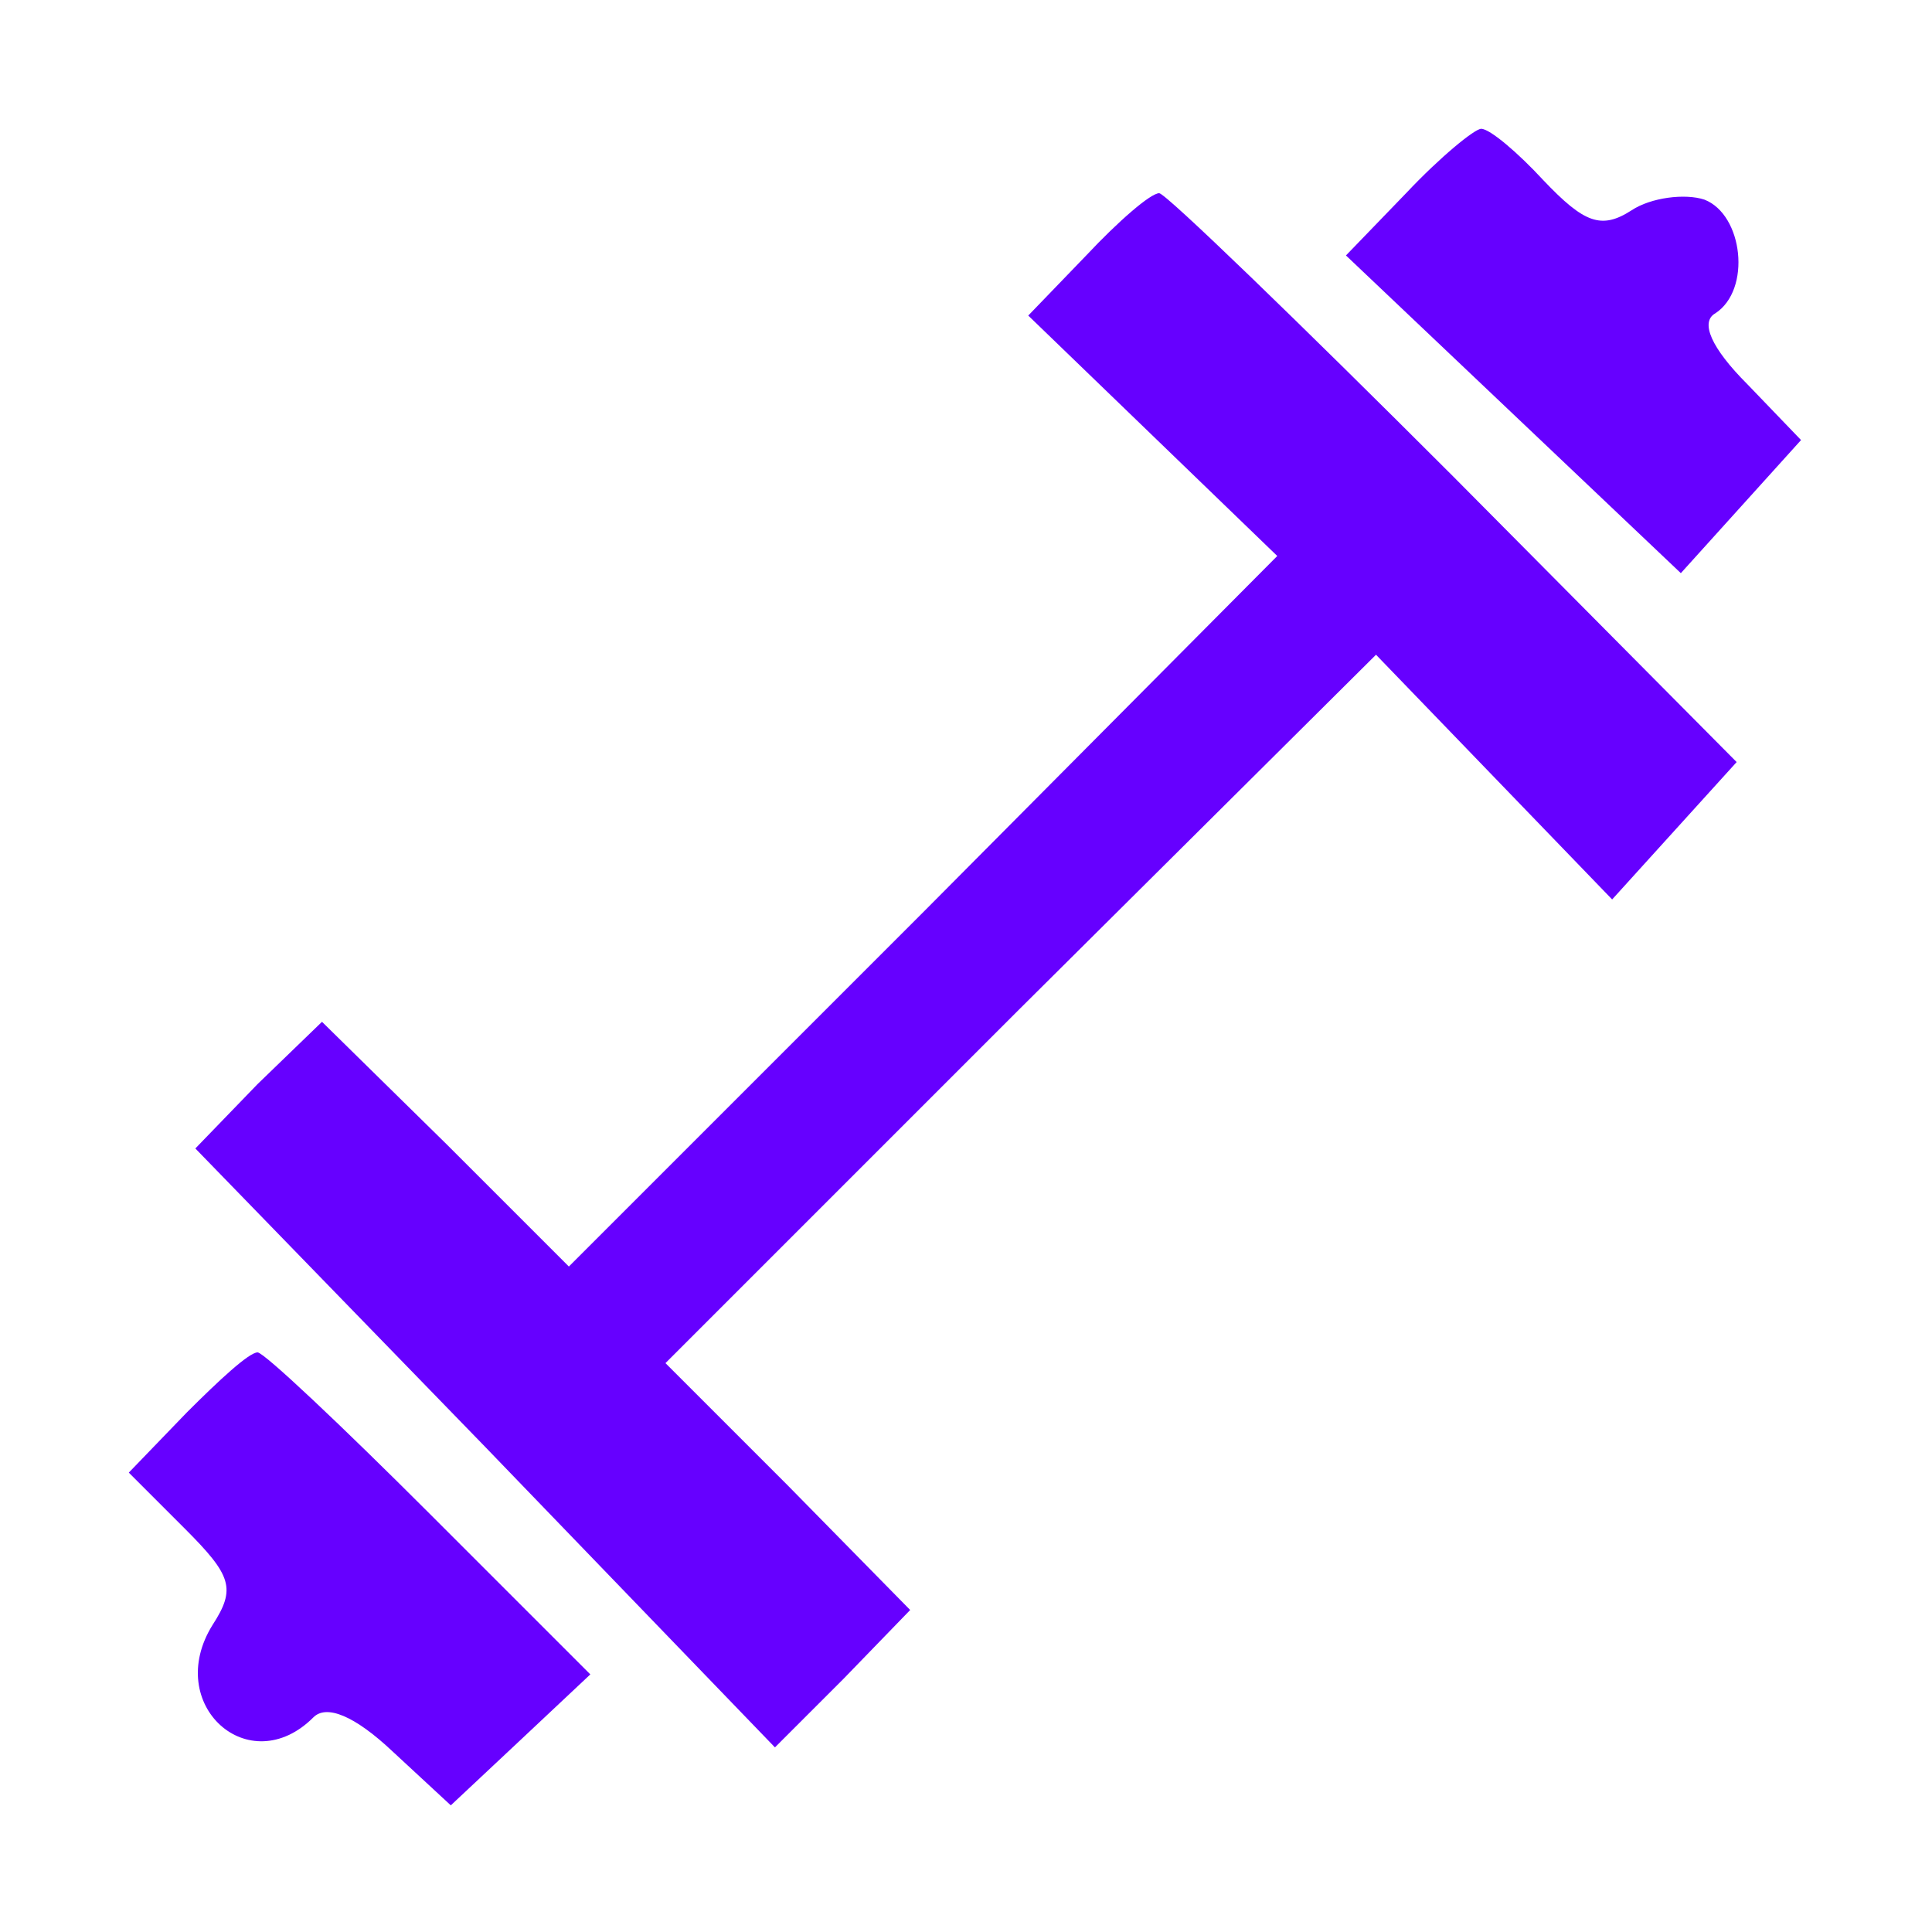
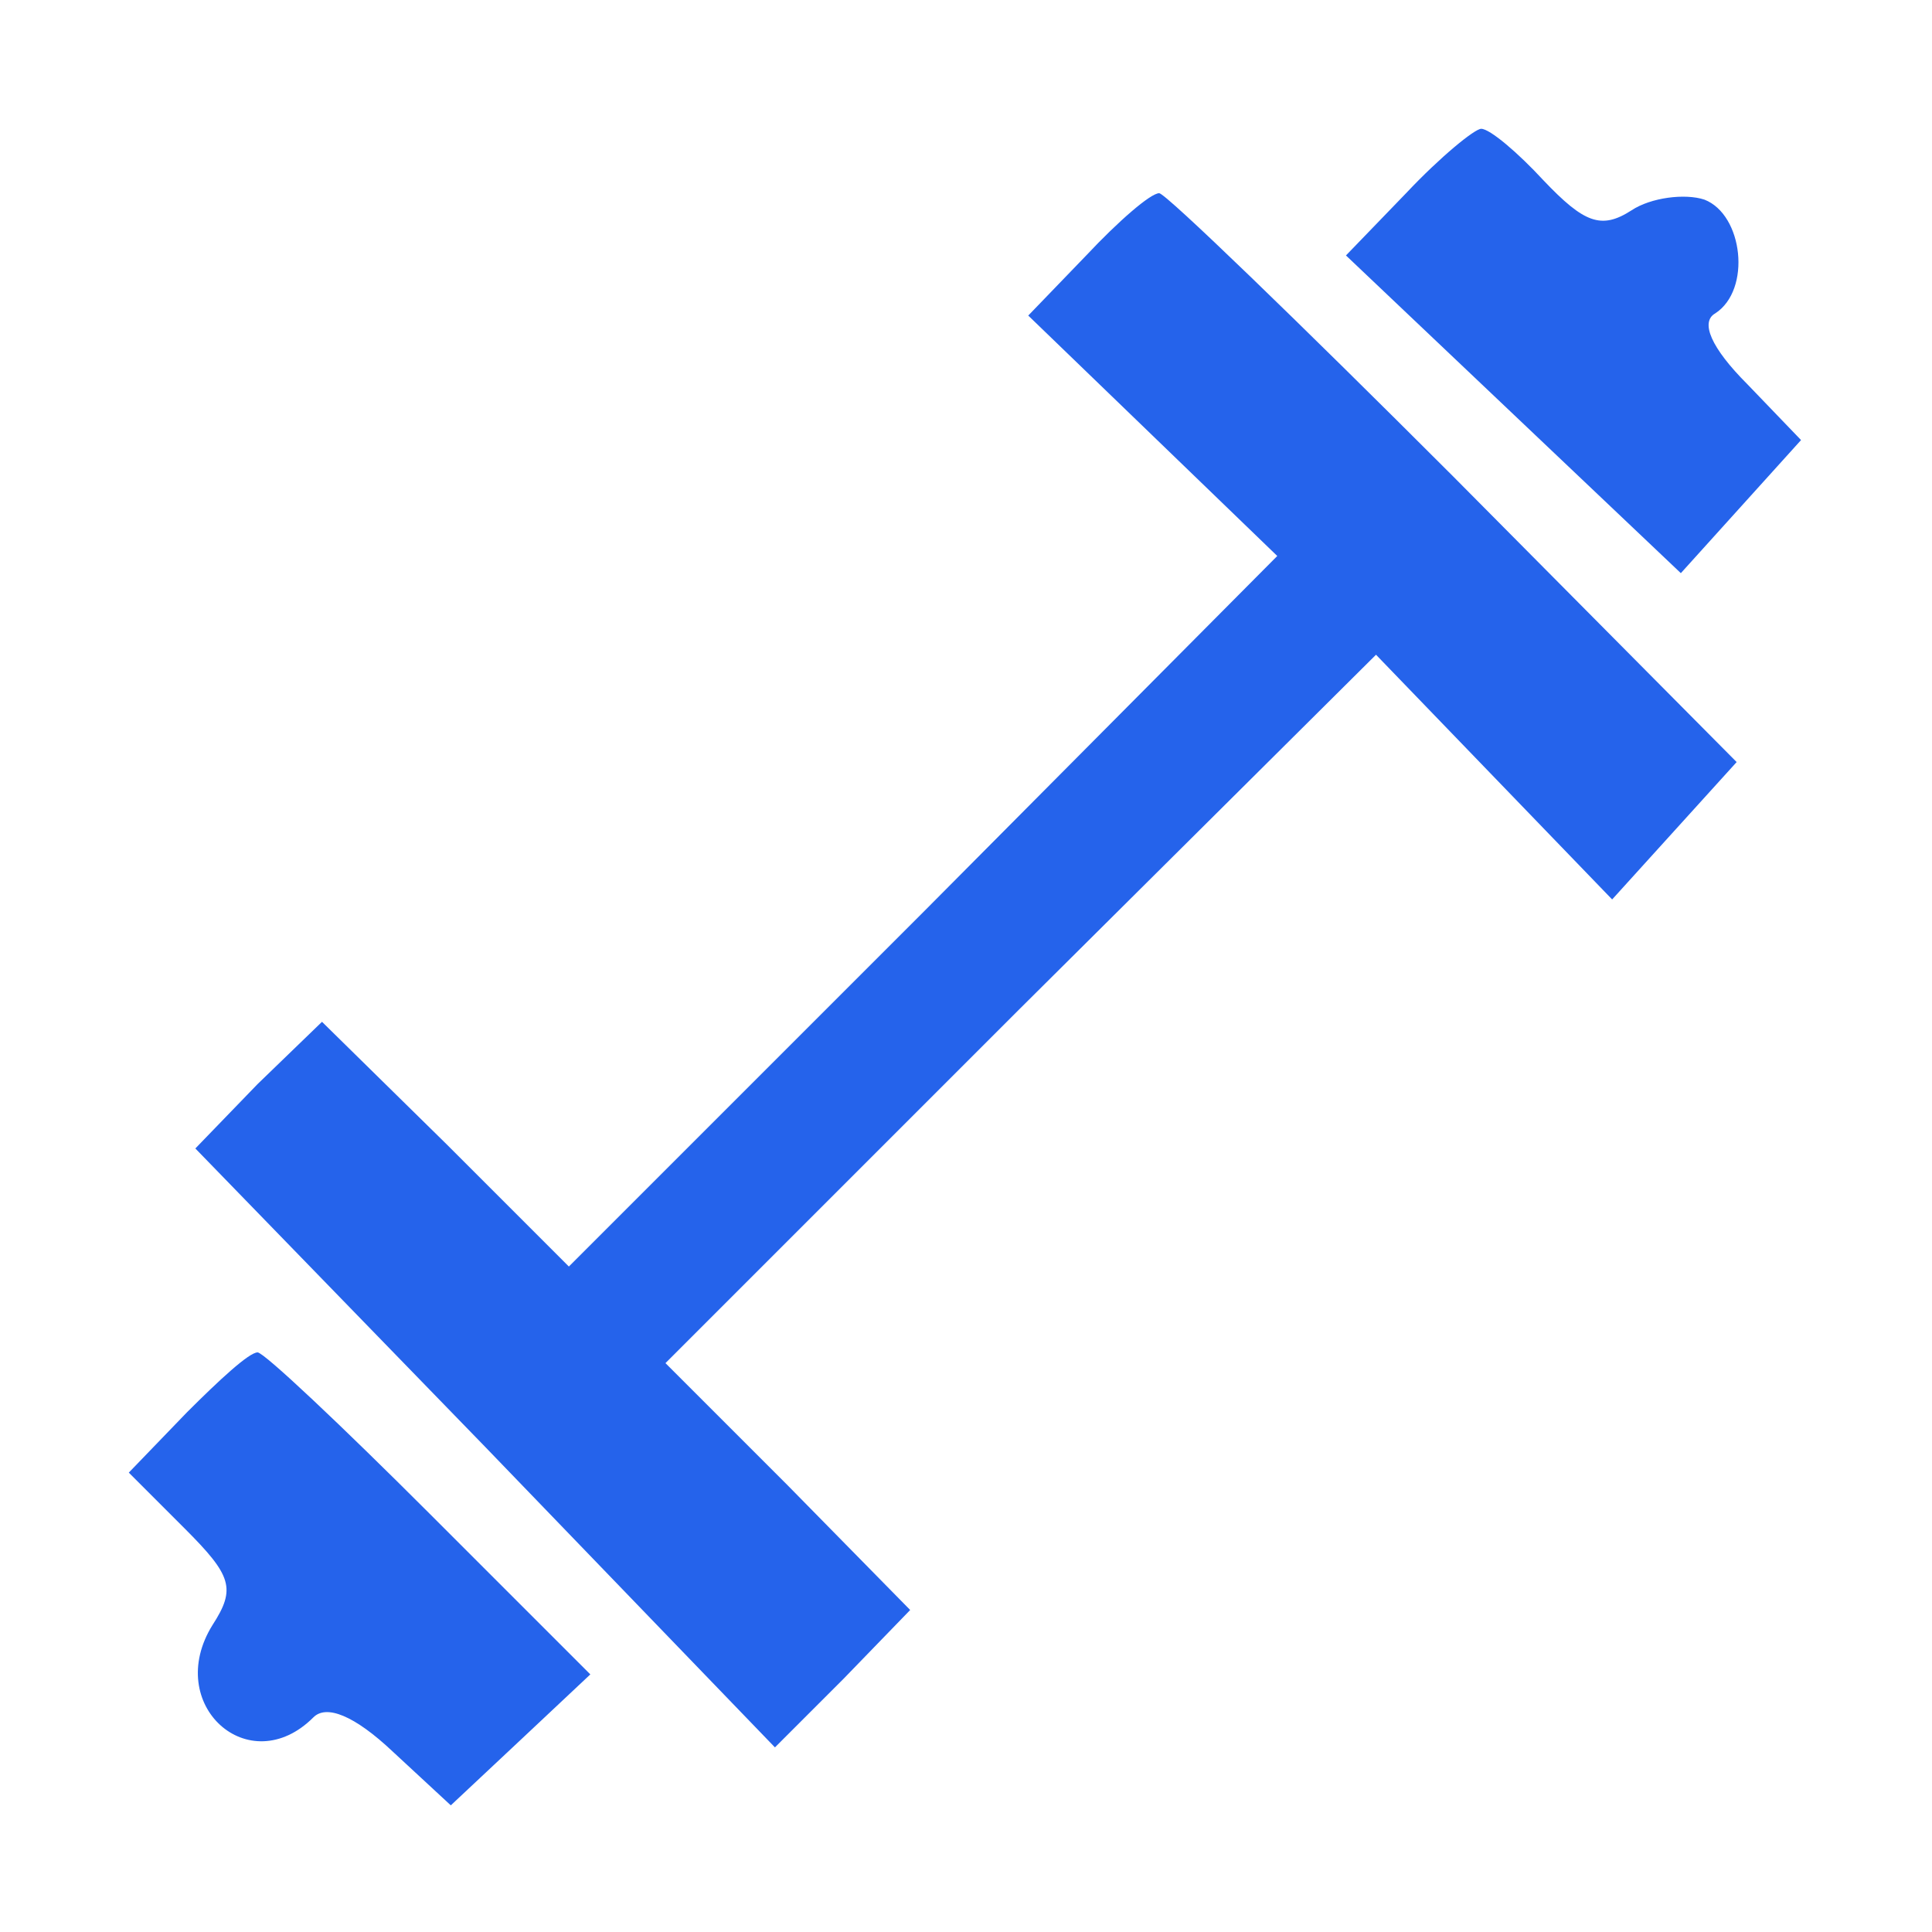
<svg xmlns="http://www.w3.org/2000/svg" fill="none" viewBox="0 0 733 733">
-   <path d="m533.461 73.3-22.805 23.618 63.527 60.269 63.527 60.269 22.804-25.248 22.804-25.248-20.361-21.175c-13.845-13.846-17.917-23.619-12.216-26.877 13.845-8.959 10.587-37.464-4.073-43.165-7.33-2.444-20.361-.815-27.691 4.072-11.402 7.33-17.917 4.887-33.392-11.402-9.773-10.588-20.361-19.547-23.619-19.547-2.443 0-15.474 10.588-28.505 24.433ZM412.108 96.918l-21.99 22.805 47.238 45.608 47.237 45.609L350.21 346.138 215.827 480.521l-46.424-46.423-47.237-46.423-24.434 23.619-23.619 24.433 109.95 113.208 109.95 114.022 26.063-26.062 25.247-26.062-46.423-47.238-46.423-46.424L386.86 382.788l135.198-134.383 44.794 46.423 44.795 46.423 23.619-26.062 23.618-26.062-107.506-108.321c-58.64-58.64-109.136-107.507-111.579-107.507-3.258 0-15.475 10.588-27.691 23.62ZM70.857 535.904l-21.99 22.804 21.176 21.176c17.917 17.918 19.546 22.804 10.587 36.65-18.732 30.134 13.846 59.454 38.279 35.021 4.887-4.887 15.475-.814 30.135 13.031l21.99 20.361 26.062-24.433 26.877-25.248-61.084-61.083c-33.392-33.392-62.712-61.084-65.155-61.084-3.258 0-14.66 10.588-26.877 22.805Z" fill="#60F" />
+   <path d="m533.461 73.3-22.805 23.618 63.527 60.269 63.527 60.269 22.804-25.248 22.804-25.248-20.361-21.175c-13.845-13.846-17.917-23.619-12.216-26.877 13.845-8.959 10.587-37.464-4.073-43.165-7.33-2.444-20.361-.815-27.691 4.072-11.402 7.33-17.917 4.887-33.392-11.402-9.773-10.588-20.361-19.547-23.619-19.547-2.443 0-15.474 10.588-28.505 24.433ZM412.108 96.918l-21.99 22.805 47.238 45.608 47.237 45.609L350.21 346.138 215.827 480.521l-46.424-46.423-47.237-46.423-24.434 23.619-23.619 24.433 109.95 113.208 109.95 114.022 26.063-26.062 25.247-26.062-46.423-47.238-46.423-46.424L386.86 382.788l135.198-134.383 44.794 46.423 44.795 46.423 23.619-26.062 23.618-26.062-107.506-108.321c-58.64-58.64-109.136-107.507-111.579-107.507-3.258 0-15.475 10.588-27.691 23.62ZM70.857 535.904l-21.99 22.804 21.176 21.176c17.917 17.918 19.546 22.804 10.587 36.65-18.732 30.134 13.846 59.454 38.279 35.021 4.887-4.887 15.475-.814 30.135 13.031l21.99 20.361 26.062-24.433 26.877-25.248-61.084-61.083c-33.392-33.392-62.712-61.084-65.155-61.084-3.258 0-14.66 10.588-26.877 22.805Z" fill="#2563eb" />
</svg>
